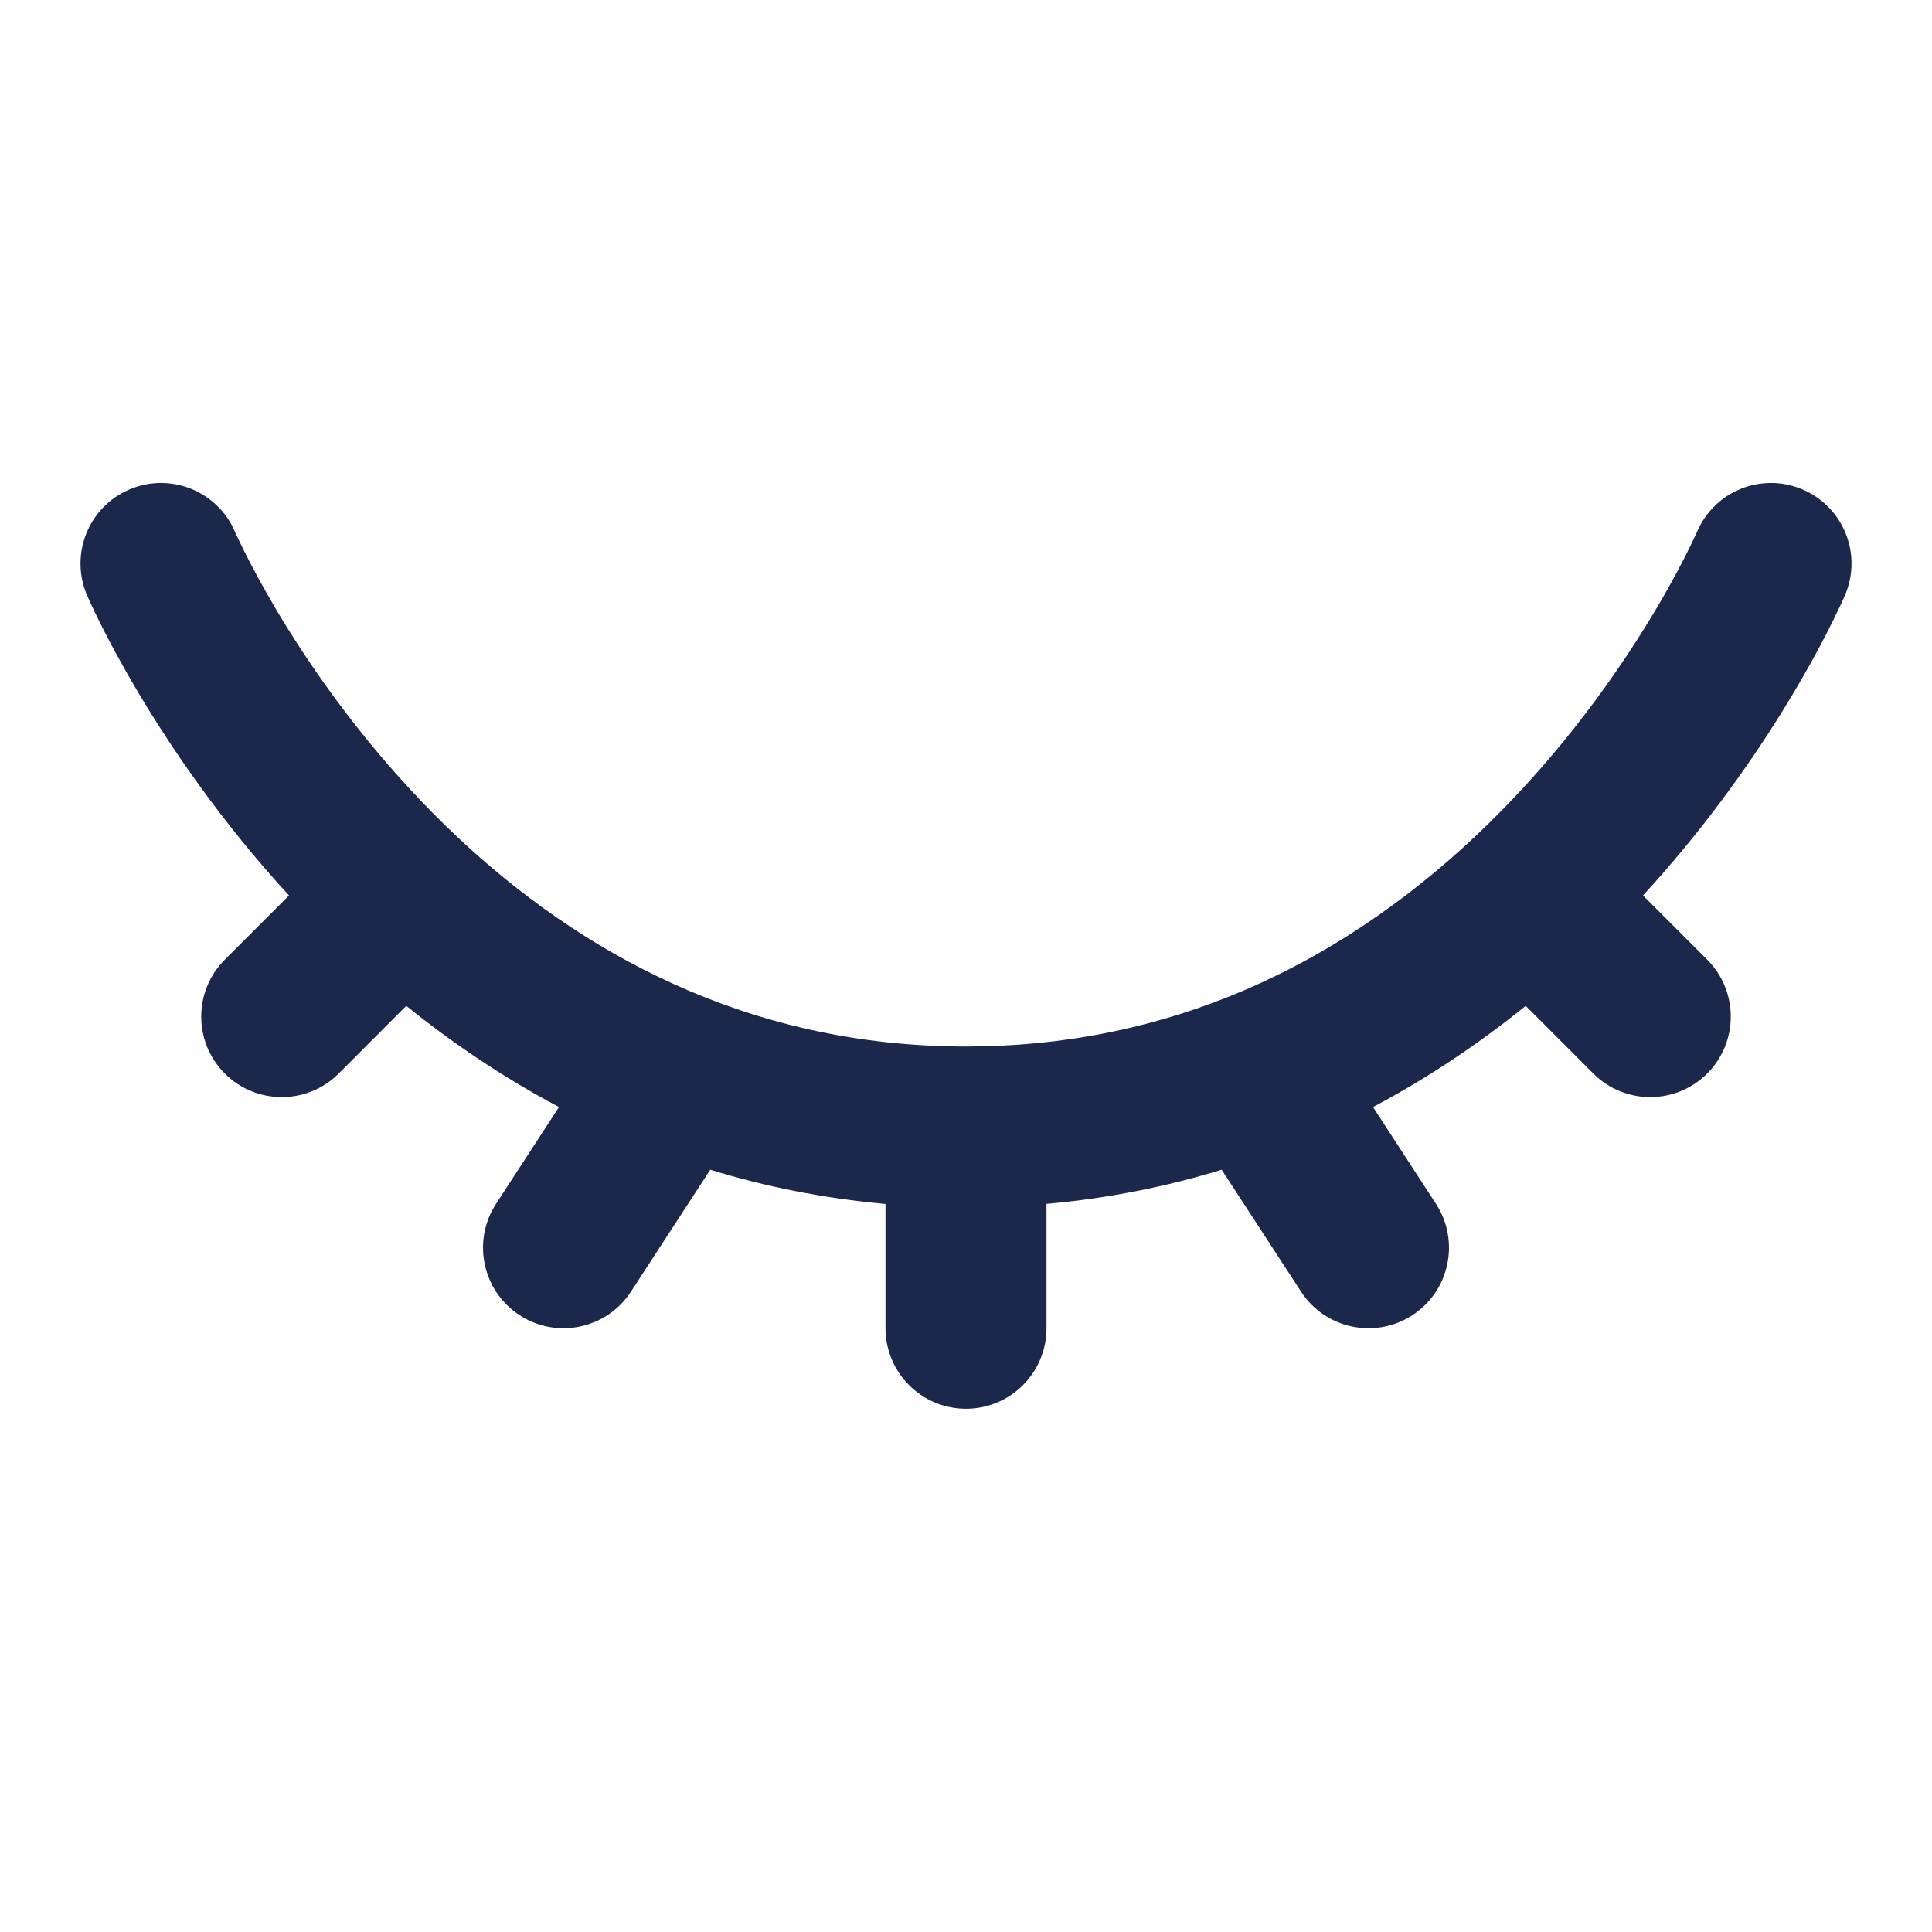
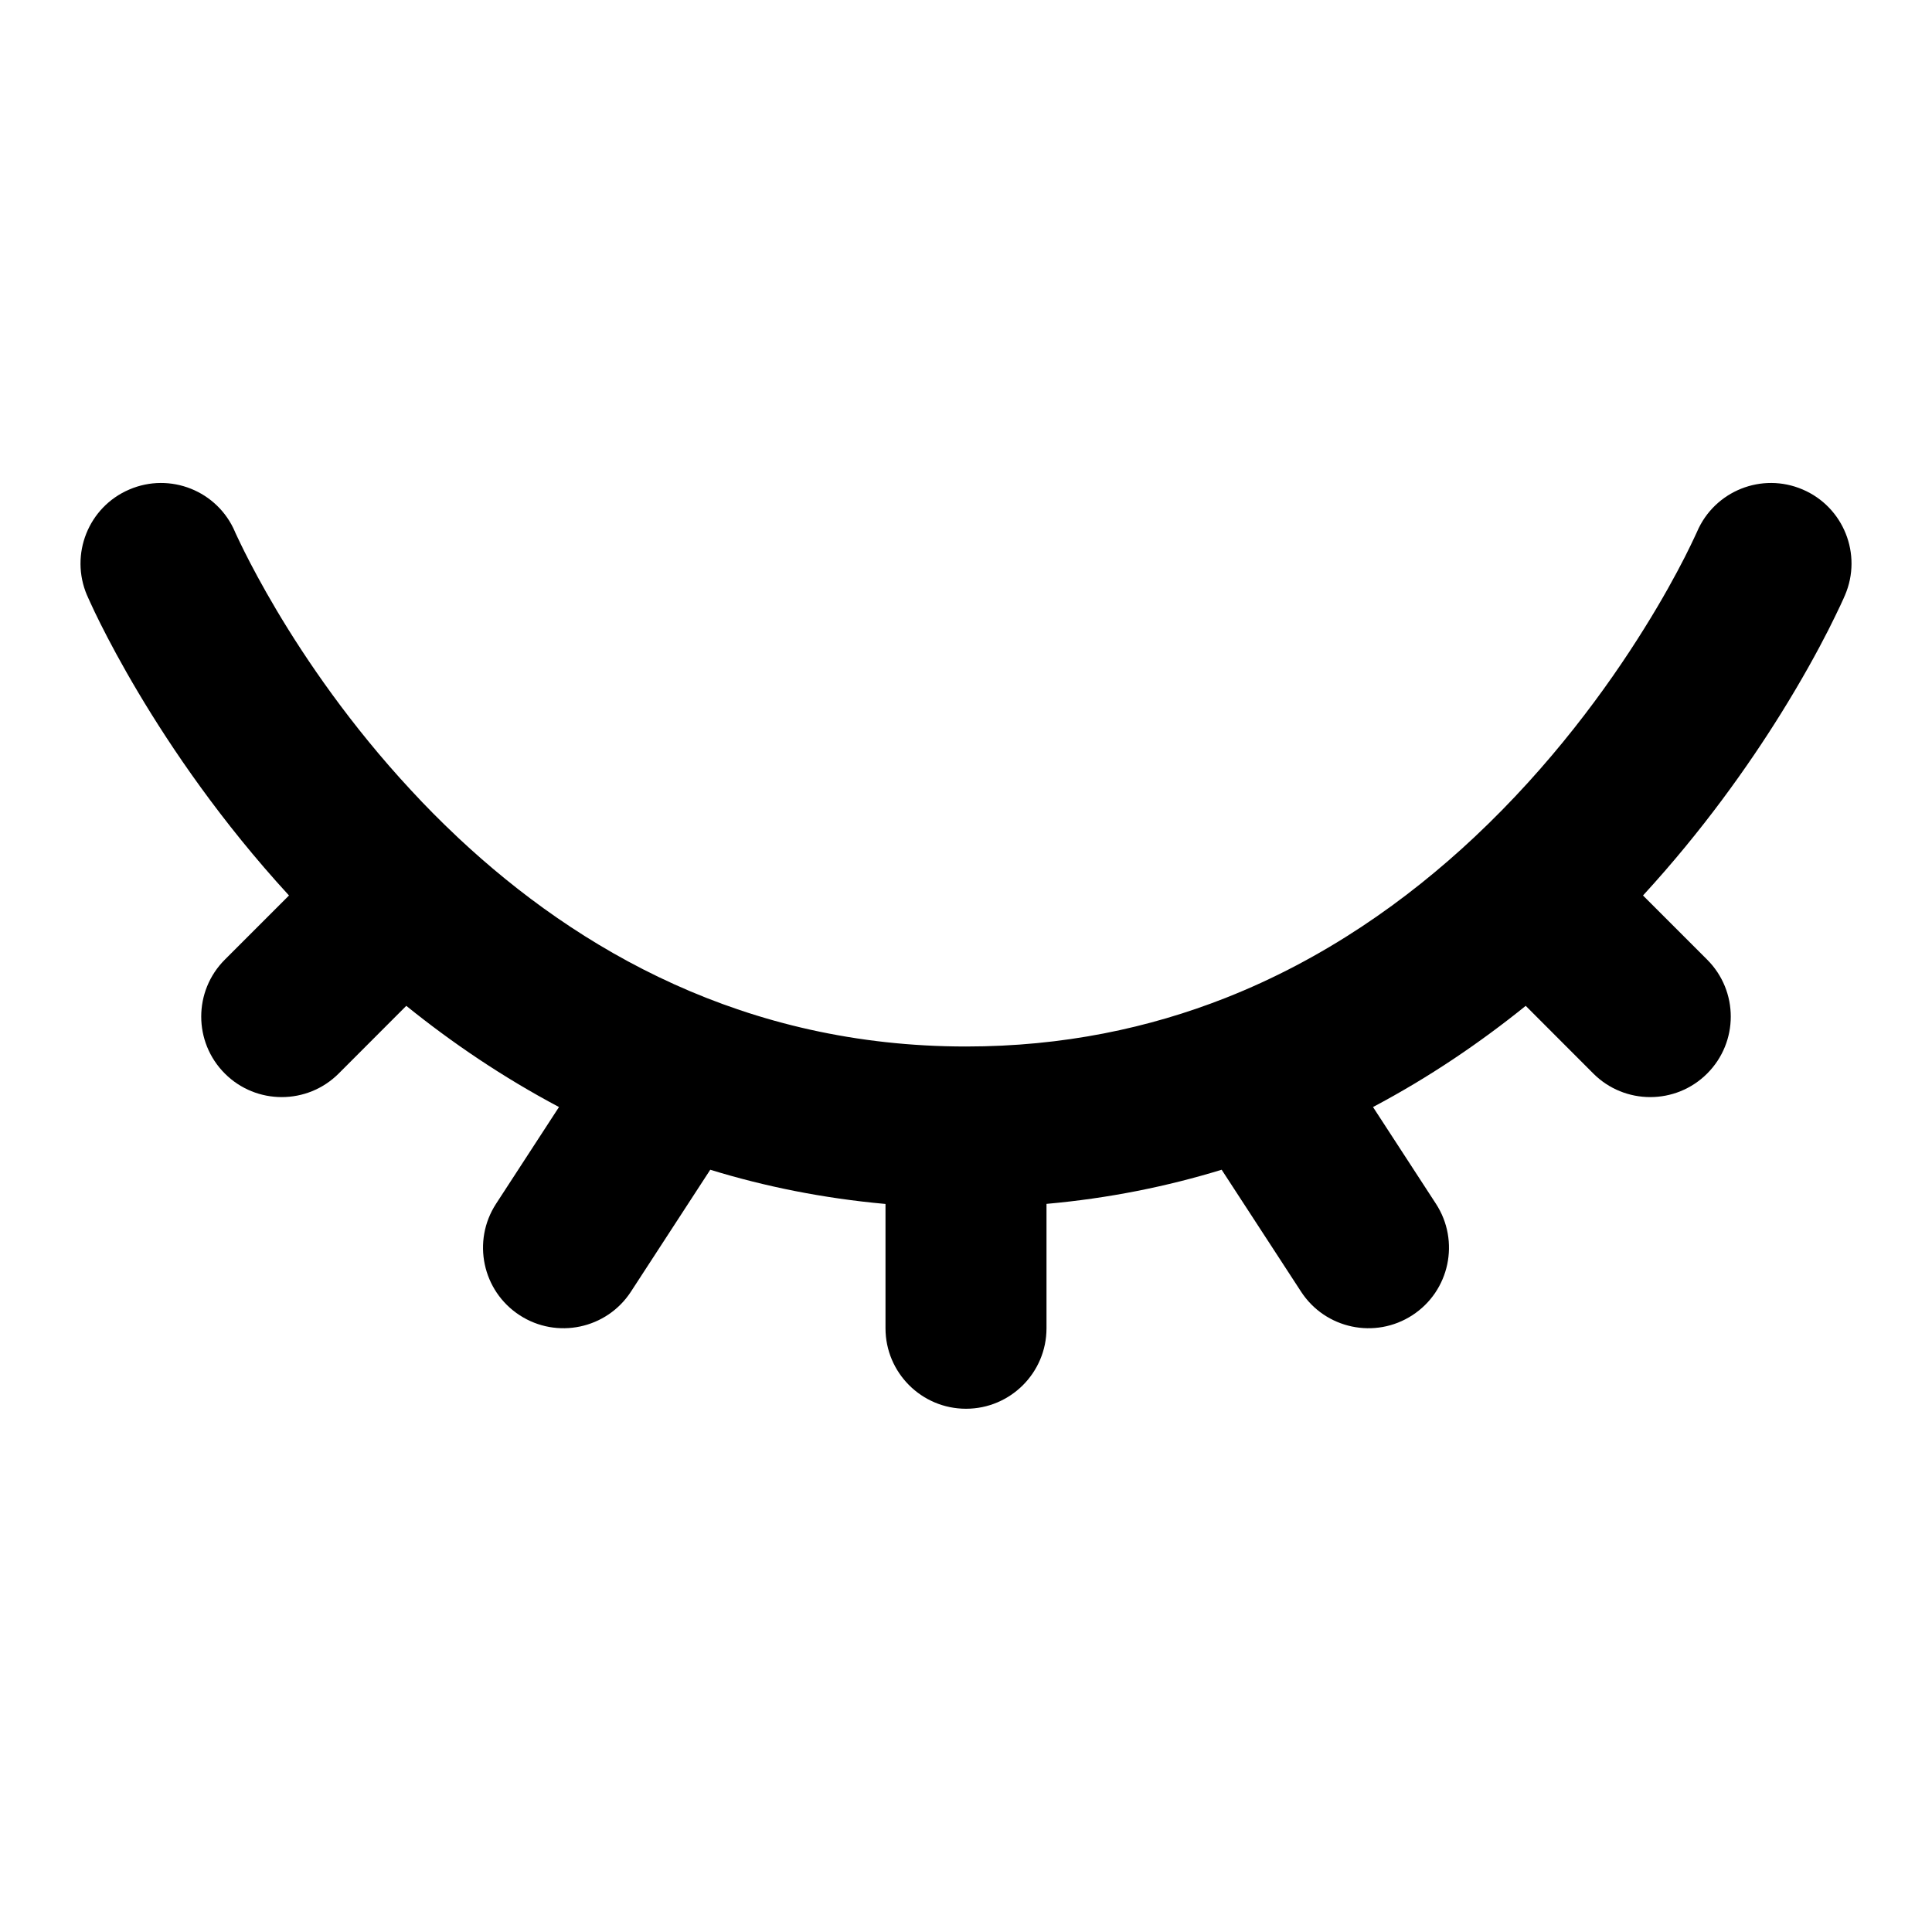
<svg xmlns="http://www.w3.org/2000/svg" viewBox="0 0 24 24" fill="none">
  <g id="SVGRepo_bgCarrier" stroke-width="0" />
  <g id="SVGRepo_tracerCarrier" stroke-linecap="round" stroke-linejoin="round" />
  <g id="SVGRepo_iconCarrier">
-     <path fill-rule="evenodd" clip-rule="evenodd" d="M1.606 6.081C2.114 5.863 2.702 6.098 2.919 6.606L2 7C2.919 6.606 2.919 6.606 2.919 6.606L2.919 6.605C2.918 6.604 2.919 6.604 2.919 6.605L2.922 6.614C2.927 6.623 2.933 6.638 2.943 6.659C2.963 6.701 2.994 6.767 3.037 6.853C3.123 7.025 3.256 7.277 3.437 7.582C3.801 8.194 4.354 9.008 5.108 9.819C5.285 10.011 5.473 10.201 5.672 10.388C5.68 10.395 5.688 10.403 5.696 10.411C7.181 11.801 9.252 13 12 13C13.209 13 14.278 12.769 15.221 12.398C16.447 11.915 17.474 11.189 18.316 10.399C19.265 9.508 19.963 8.55 20.423 7.811C20.653 7.443 20.821 7.133 20.93 6.919C20.984 6.812 21.024 6.729 21.049 6.675C21.062 6.648 21.071 6.629 21.076 6.617L21.081 6.606C21.299 6.098 21.886 5.863 22.394 6.081C22.901 6.298 23.137 6.886 22.919 7.394L22 7C22.919 7.394 22.919 7.393 22.919 7.394L22.917 7.399L22.913 7.407L22.902 7.433C22.892 7.454 22.879 7.484 22.862 7.52C22.827 7.594 22.777 7.698 22.712 7.827C22.58 8.086 22.384 8.446 22.121 8.868C21.718 9.515 21.152 10.316 20.41 11.124L21.207 11.921C21.598 12.312 21.598 12.945 21.207 13.336C20.817 13.726 20.183 13.726 19.793 13.336L18.953 12.495C18.388 12.951 17.757 13.381 17.056 13.752L17.838 14.954C18.139 15.417 18.008 16.037 17.545 16.338C17.082 16.639 16.463 16.508 16.162 16.045L15.176 14.531C14.497 14.739 13.772 14.886 13 14.955V16.5C13 17.052 12.552 17.5 12 17.5C11.448 17.5 11 17.052 11 16.5V14.956C10.225 14.886 9.5 14.739 8.823 14.531L7.838 16.045C7.537 16.508 6.917 16.639 6.455 16.338C5.992 16.037 5.861 15.417 6.162 14.954L6.944 13.752C6.244 13.381 5.612 12.951 5.047 12.495L4.207 13.336C3.817 13.726 3.183 13.726 2.793 13.336C2.402 12.945 2.402 12.312 2.793 11.921L3.59 11.124C2.745 10.204 2.128 9.292 1.719 8.605C1.51 8.254 1.353 7.958 1.248 7.748C1.195 7.642 1.155 7.558 1.128 7.498C1.114 7.468 1.103 7.444 1.095 7.426L1.086 7.405L1.083 7.398L1.082 7.396L1.081 7.395C1.081 7.394 1.081 7.394 2 7L1.081 7.395C0.864 6.887 1.098 6.298 1.606 6.081Z" fill="#1C274C" />
+     <path fill-rule="evenodd" clip-rule="evenodd" d="M1.606 6.081C2.114 5.863 2.702 6.098 2.919 6.606L2 7C2.919 6.606 2.919 6.606 2.919 6.606L2.919 6.605C2.918 6.604 2.919 6.604 2.919 6.605L2.922 6.614C2.927 6.623 2.933 6.638 2.943 6.659C2.963 6.701 2.994 6.767 3.037 6.853C3.123 7.025 3.256 7.277 3.437 7.582C3.801 8.194 4.354 9.008 5.108 9.819C5.285 10.011 5.473 10.201 5.672 10.388C5.68 10.395 5.688 10.403 5.696 10.411C7.181 11.801 9.252 13 12 13C13.209 13 14.278 12.769 15.221 12.398C16.447 11.915 17.474 11.189 18.316 10.399C19.265 9.508 19.963 8.55 20.423 7.811C20.653 7.443 20.821 7.133 20.93 6.919C20.984 6.812 21.024 6.729 21.049 6.675C21.062 6.648 21.071 6.629 21.076 6.617L21.081 6.606C21.299 6.098 21.886 5.863 22.394 6.081C22.901 6.298 23.137 6.886 22.919 7.394L22 7C22.919 7.394 22.919 7.393 22.919 7.394L22.917 7.399L22.913 7.407L22.902 7.433C22.892 7.454 22.879 7.484 22.862 7.52C22.827 7.594 22.777 7.698 22.712 7.827C22.58 8.086 22.384 8.446 22.121 8.868C21.718 9.515 21.152 10.316 20.41 11.124L21.207 11.921C21.598 12.312 21.598 12.945 21.207 13.336C20.817 13.726 20.183 13.726 19.793 13.336L18.953 12.495C18.388 12.951 17.757 13.381 17.056 13.752L17.838 14.954C18.139 15.417 18.008 16.037 17.545 16.338C17.082 16.639 16.463 16.508 16.162 16.045L15.176 14.531C14.497 14.739 13.772 14.886 13 14.955V16.5C13 17.052 12.552 17.5 12 17.5C11.448 17.5 11 17.052 11 16.5V14.956C10.225 14.886 9.5 14.739 8.823 14.531L7.838 16.045C7.537 16.508 6.917 16.639 6.455 16.338C5.992 16.037 5.861 15.417 6.162 14.954L6.944 13.752C6.244 13.381 5.612 12.951 5.047 12.495L4.207 13.336C3.817 13.726 3.183 13.726 2.793 13.336C2.402 12.945 2.402 12.312 2.793 11.921L3.59 11.124C2.745 10.204 2.128 9.292 1.719 8.605C1.51 8.254 1.353 7.958 1.248 7.748C1.195 7.642 1.155 7.558 1.128 7.498C1.114 7.468 1.103 7.444 1.095 7.426L1.086 7.405L1.083 7.398L1.082 7.396L1.081 7.395C1.081 7.394 1.081 7.394 2 7L1.081 7.395C0.864 6.887 1.098 6.298 1.606 6.081Z" fill="#000000" />
  </g>
</svg>
